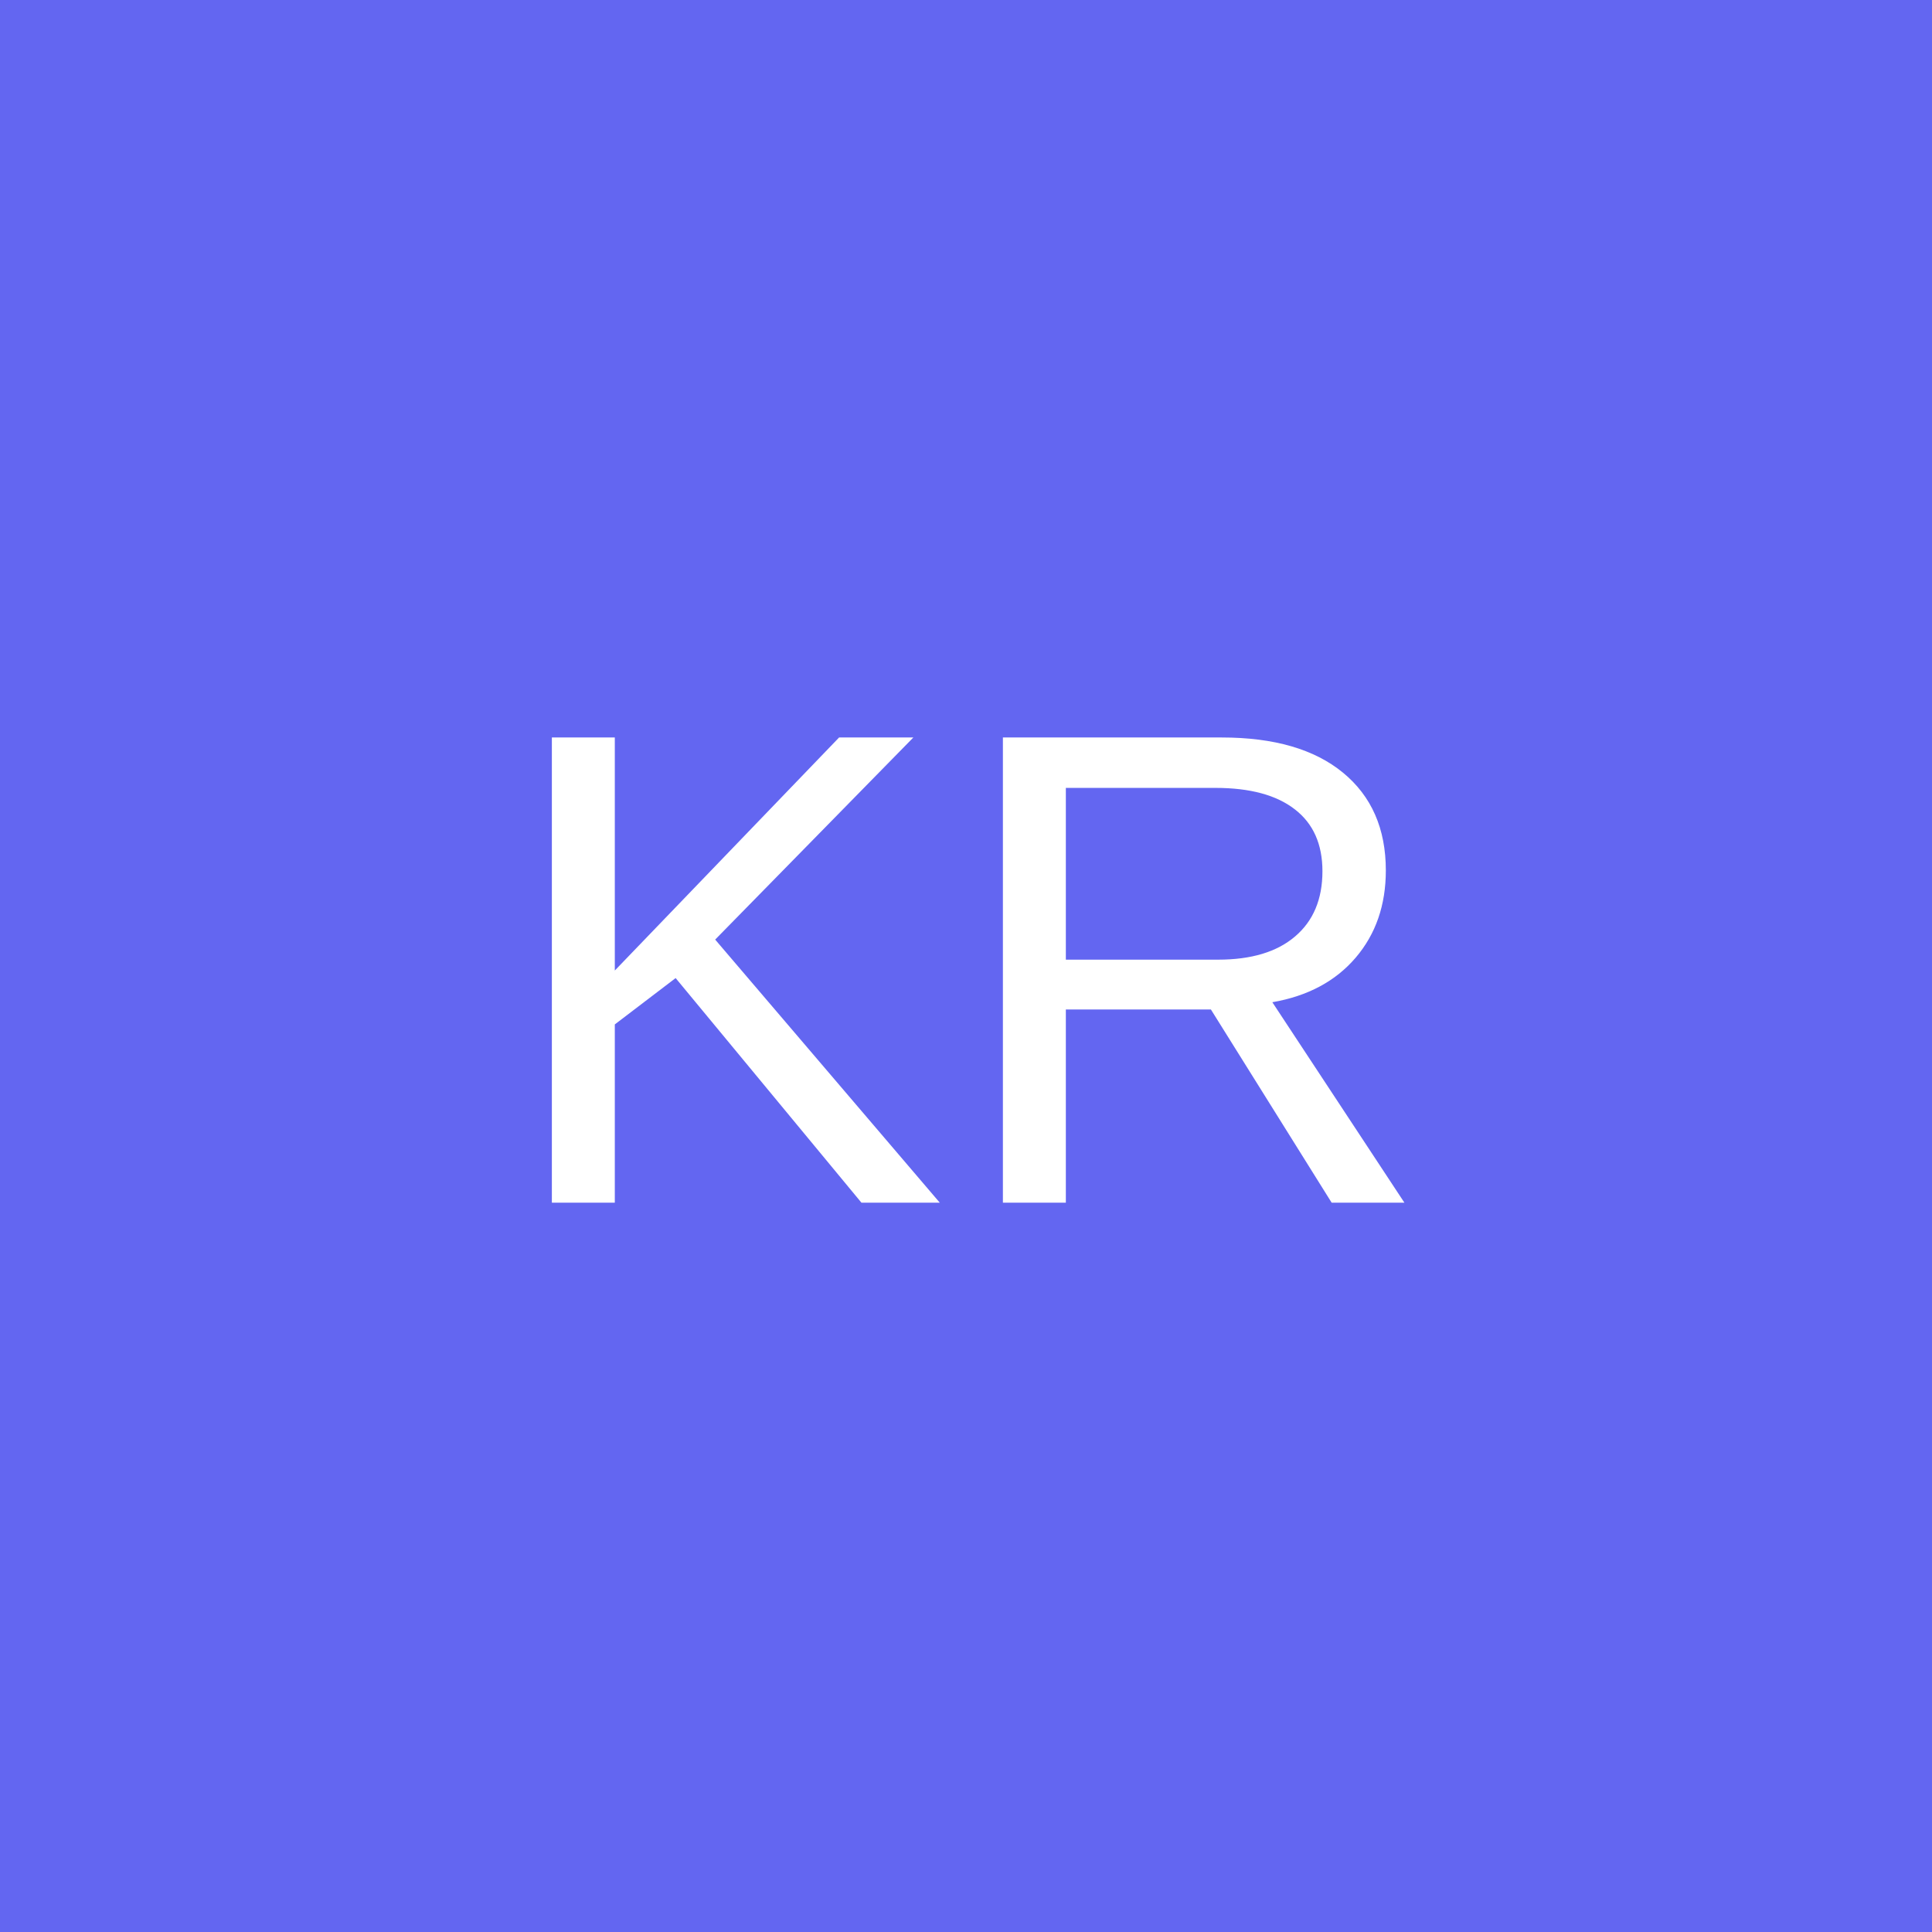
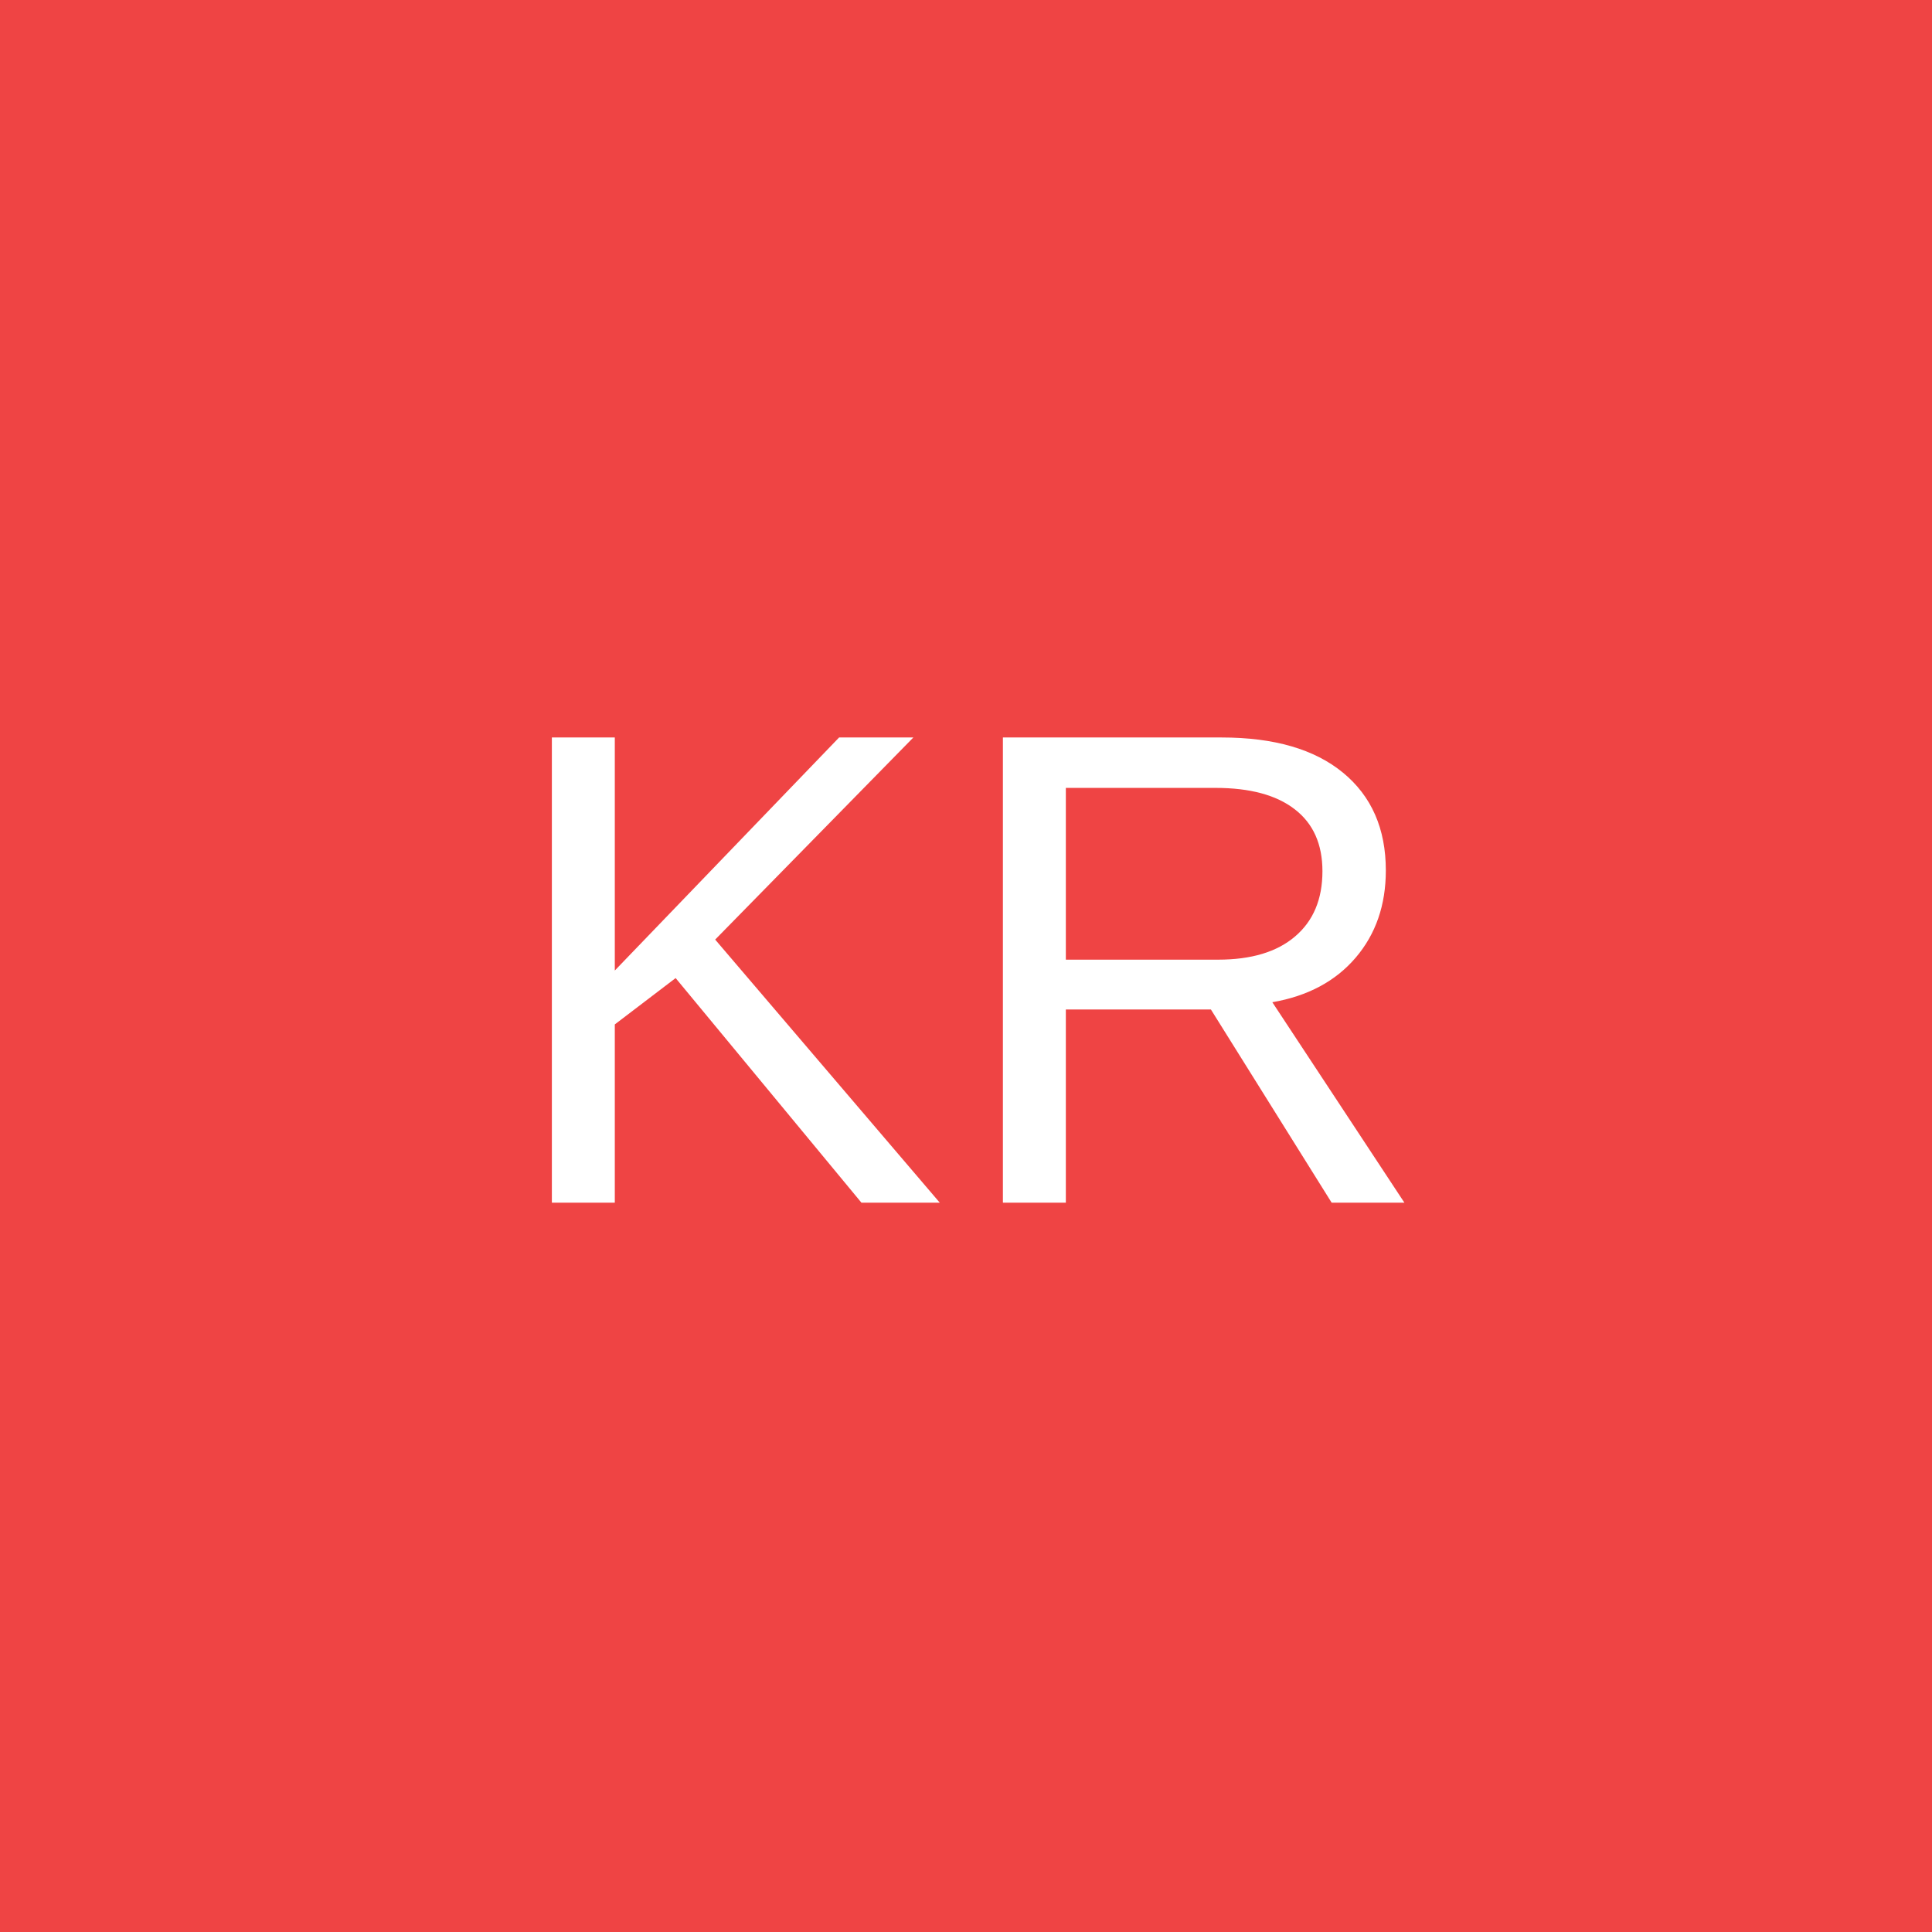
<svg xmlns="http://www.w3.org/2000/svg" width="200" height="200" viewBox="0 0 200 200">
-   <rect width="200" height="200" fill="#6366f1" />
+   <rect width="200" height="200" fill="#ef4444" />
  <text x="50%" y="50%" font-family="Arial, Helvetica, sans-serif" font-size="70" fill="#ffffff" text-anchor="middle" dy=".35em">KR</text>
</svg>
